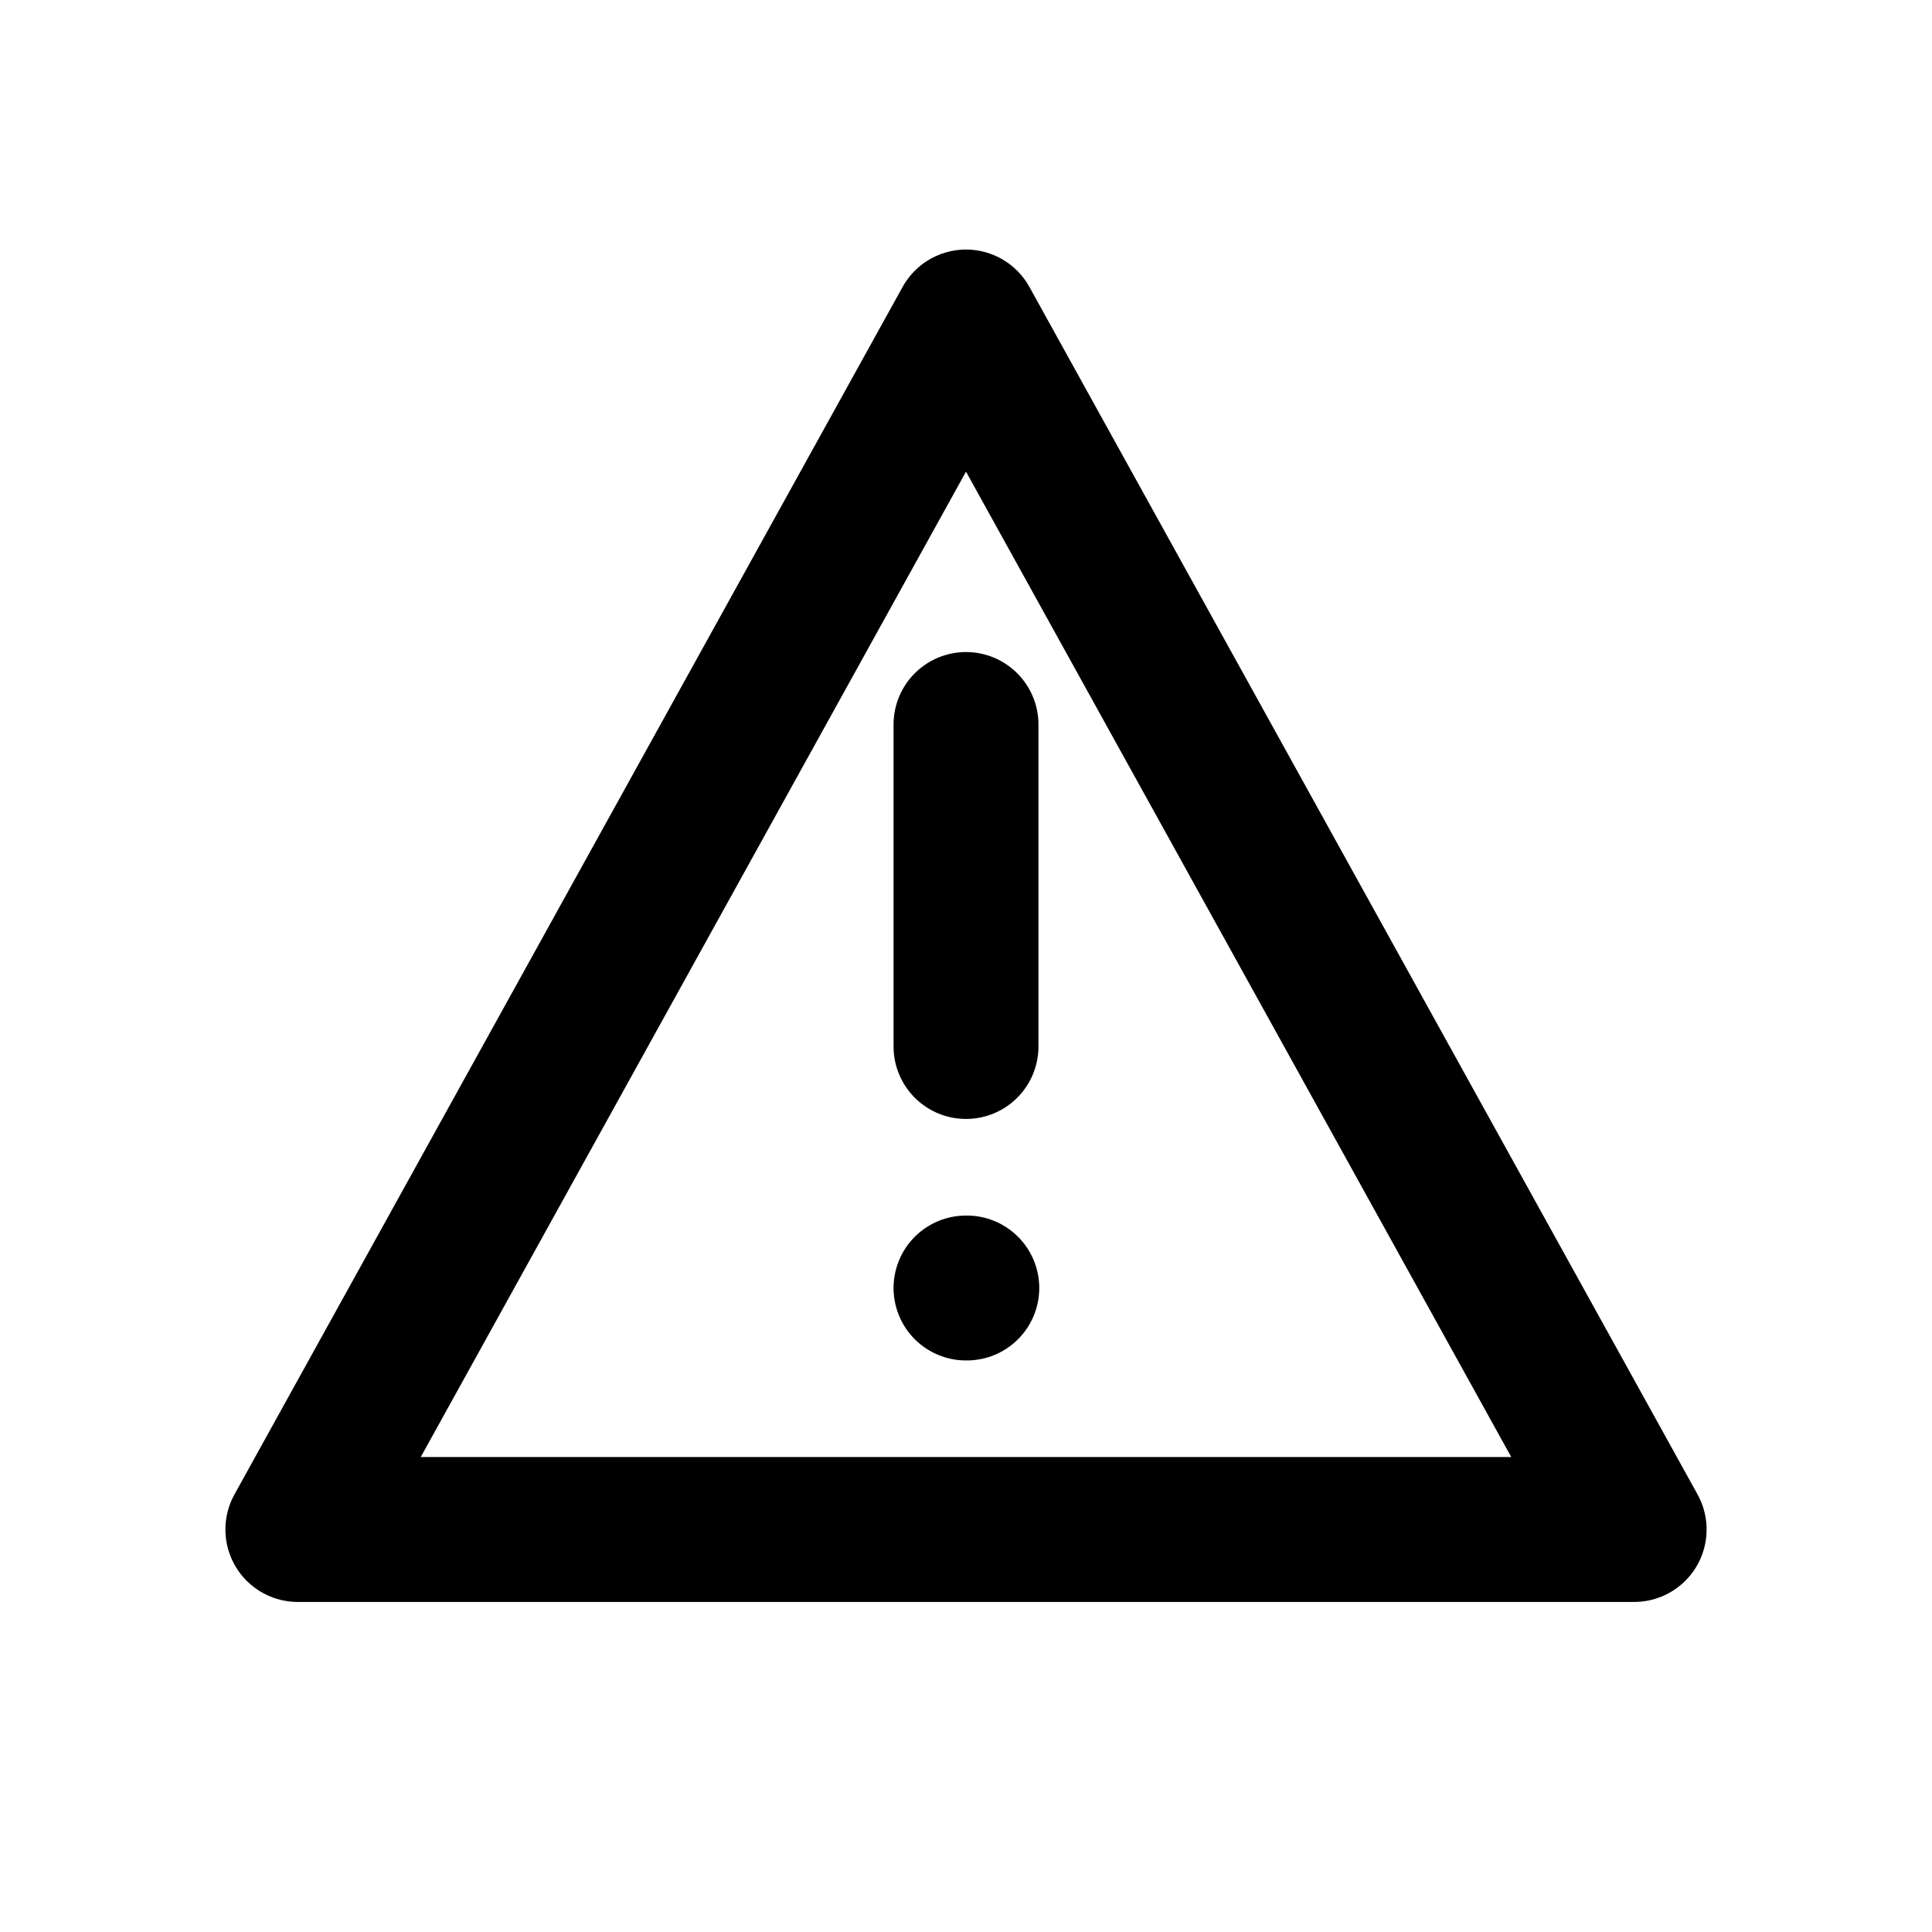
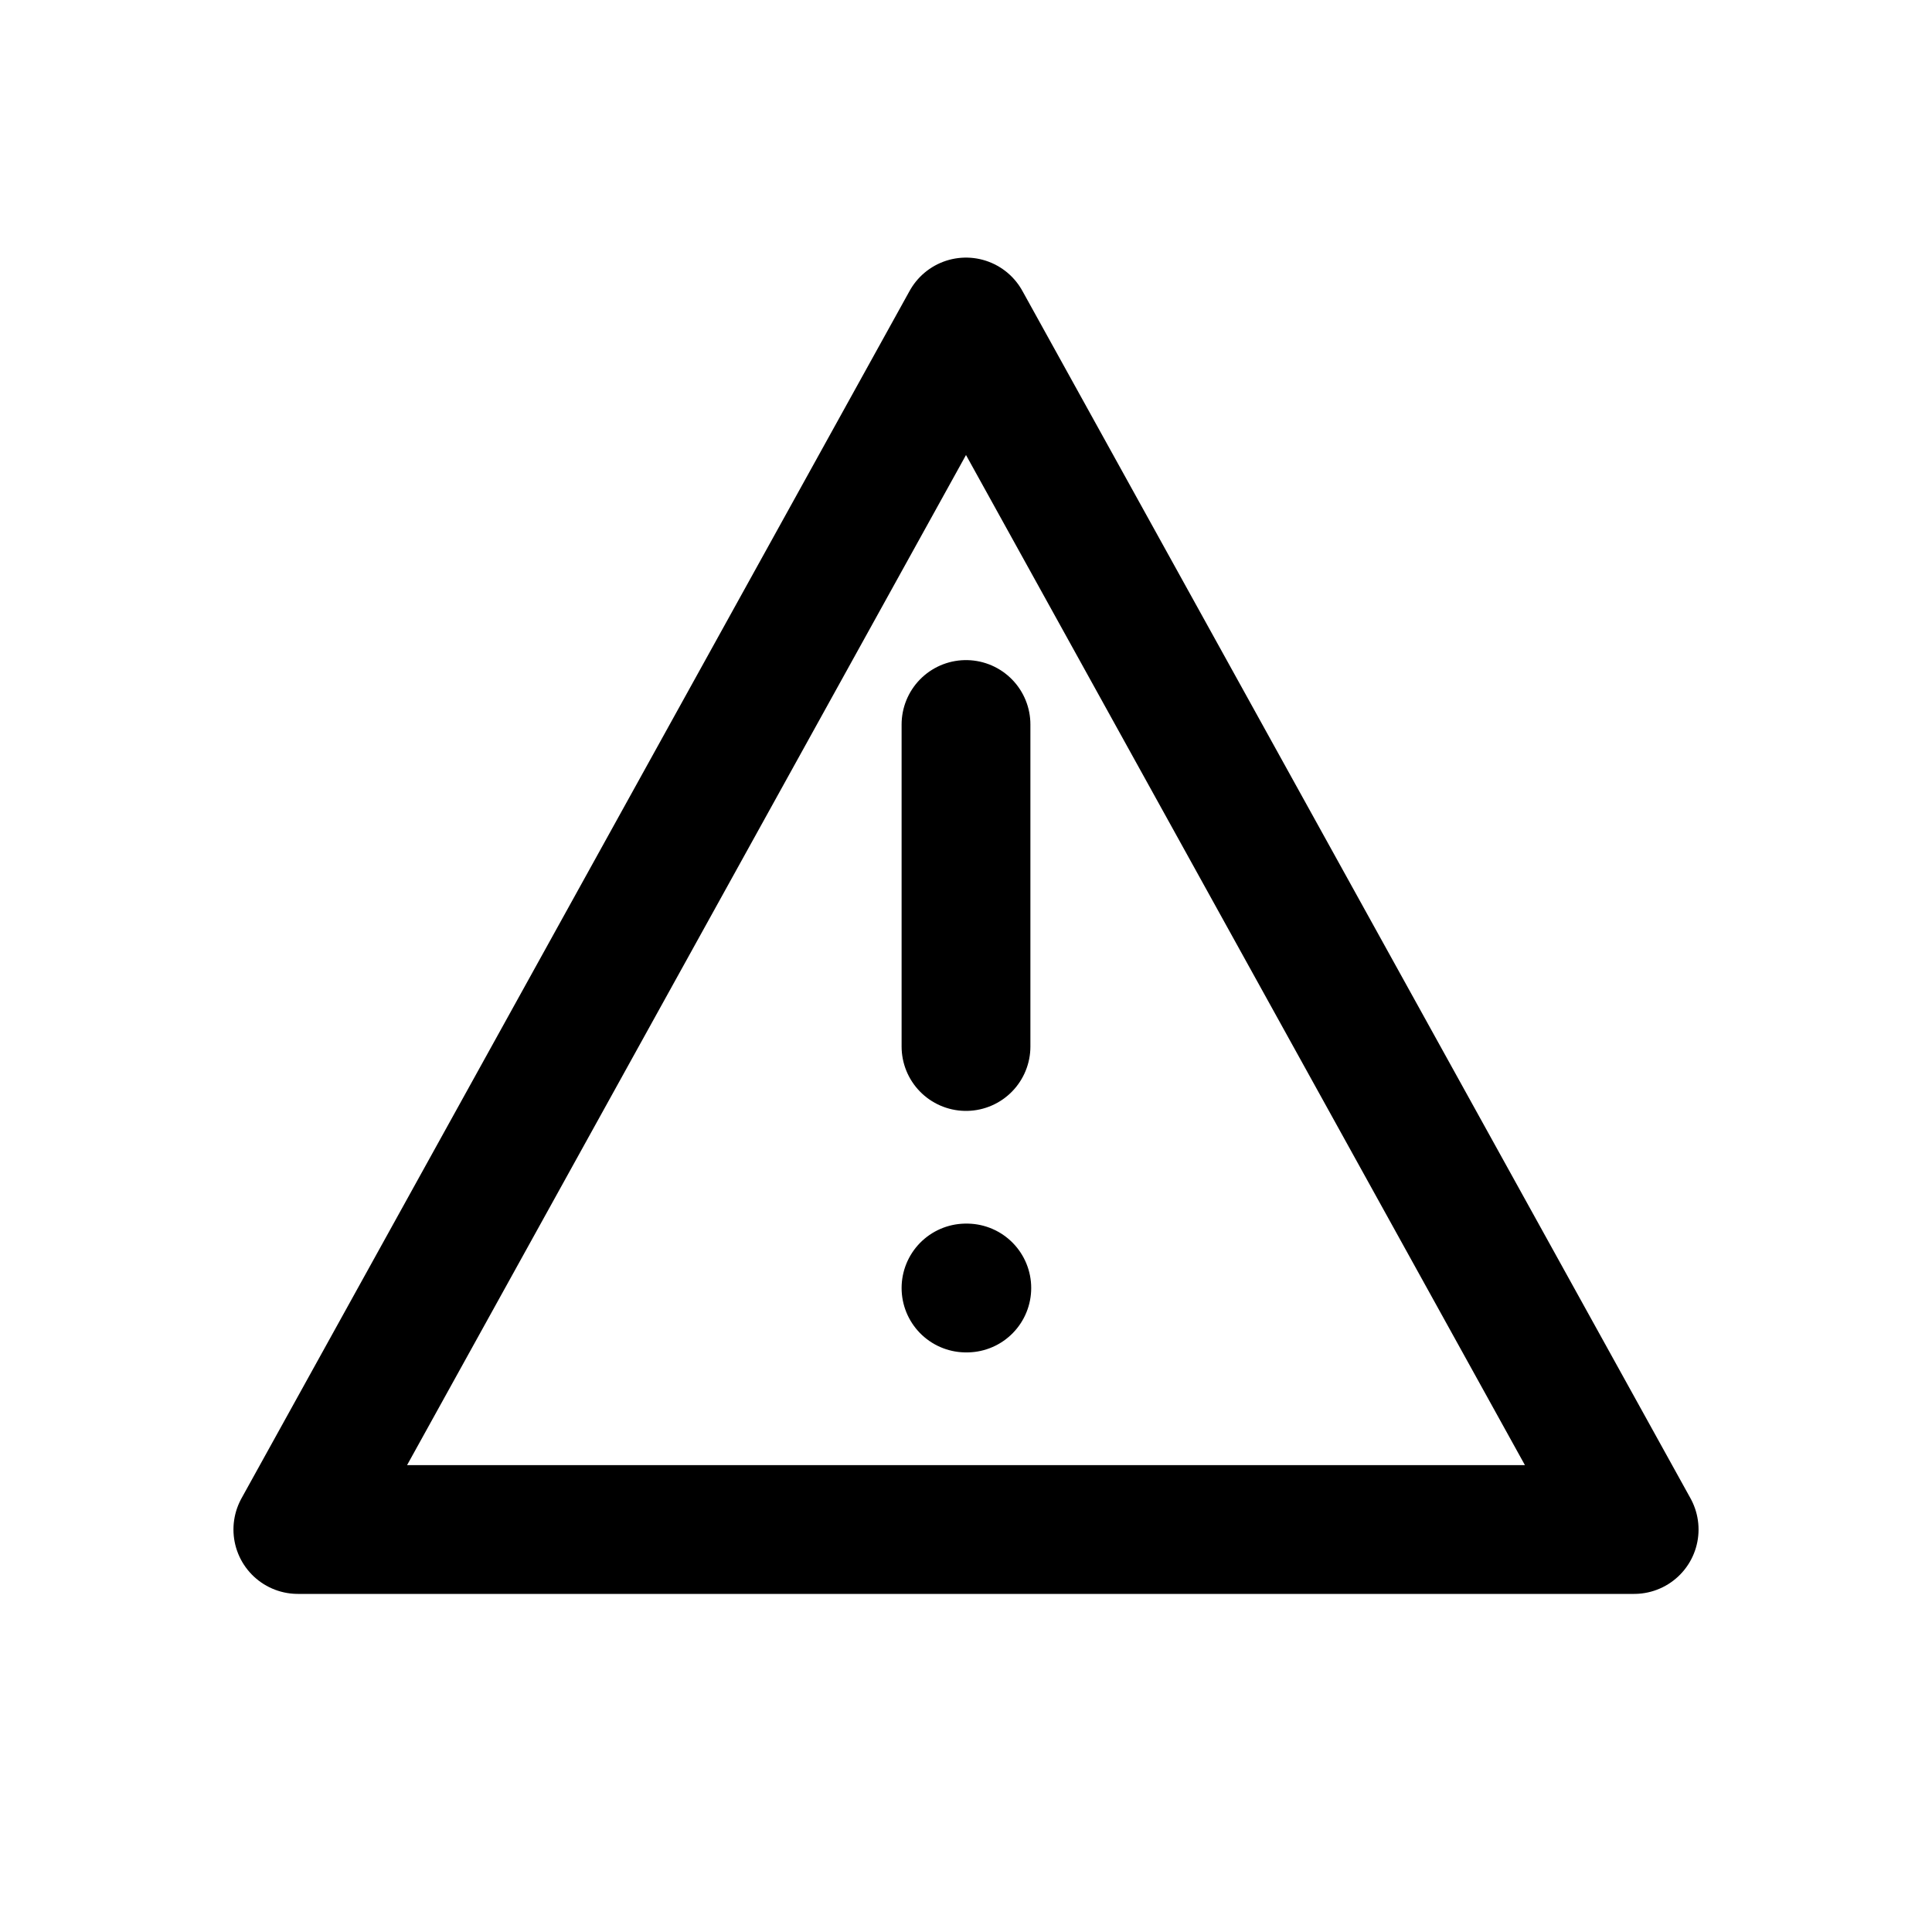
- <svg xmlns="http://www.w3.org/2000/svg" viewBox="0 0 24 24" fill="none" stroke="currentColor" stroke-width="1.8" stroke-linecap="round" stroke-linejoin="round">
+ <svg xmlns="http://www.w3.org/2000/svg" viewBox="0 0 24 24" fill="none" stroke="currentColor" stroke-width="1.6" stroke-linecap="round" stroke-linejoin="round">
  <path d="M12 4 3.7 19h16.6z" />
  <path d="M12 9v4M12 16h.01" />
</svg>
